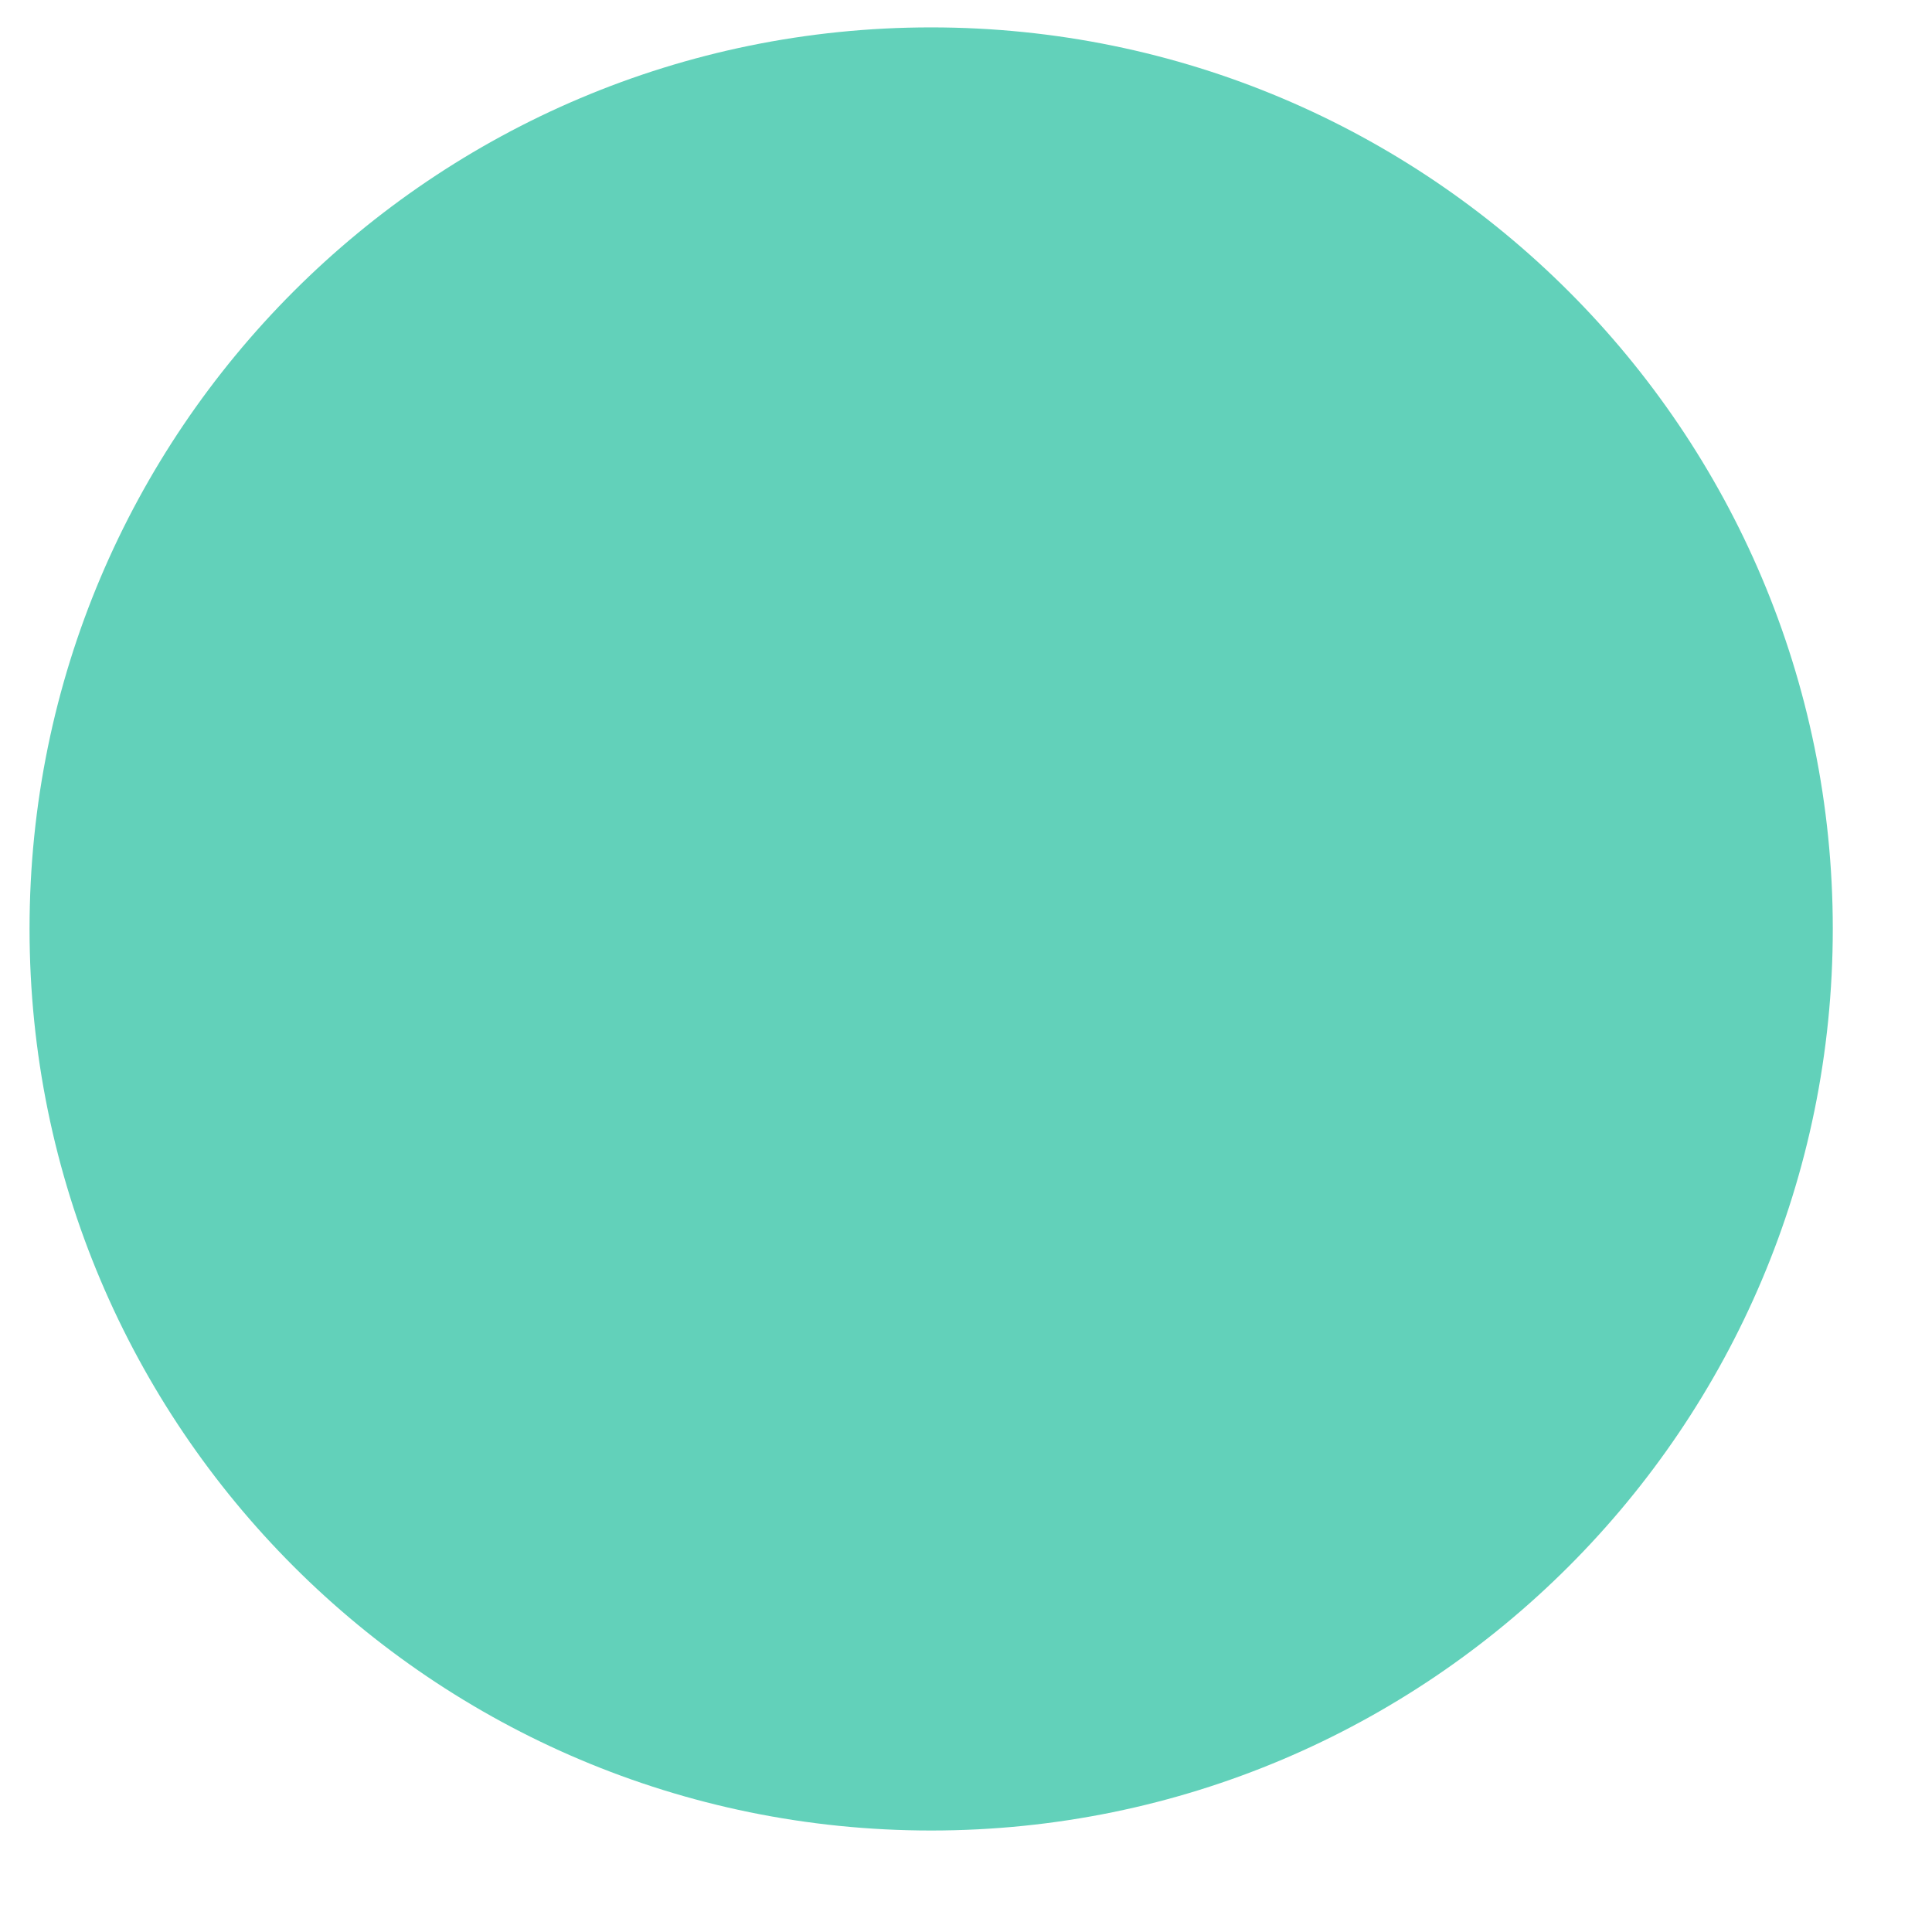
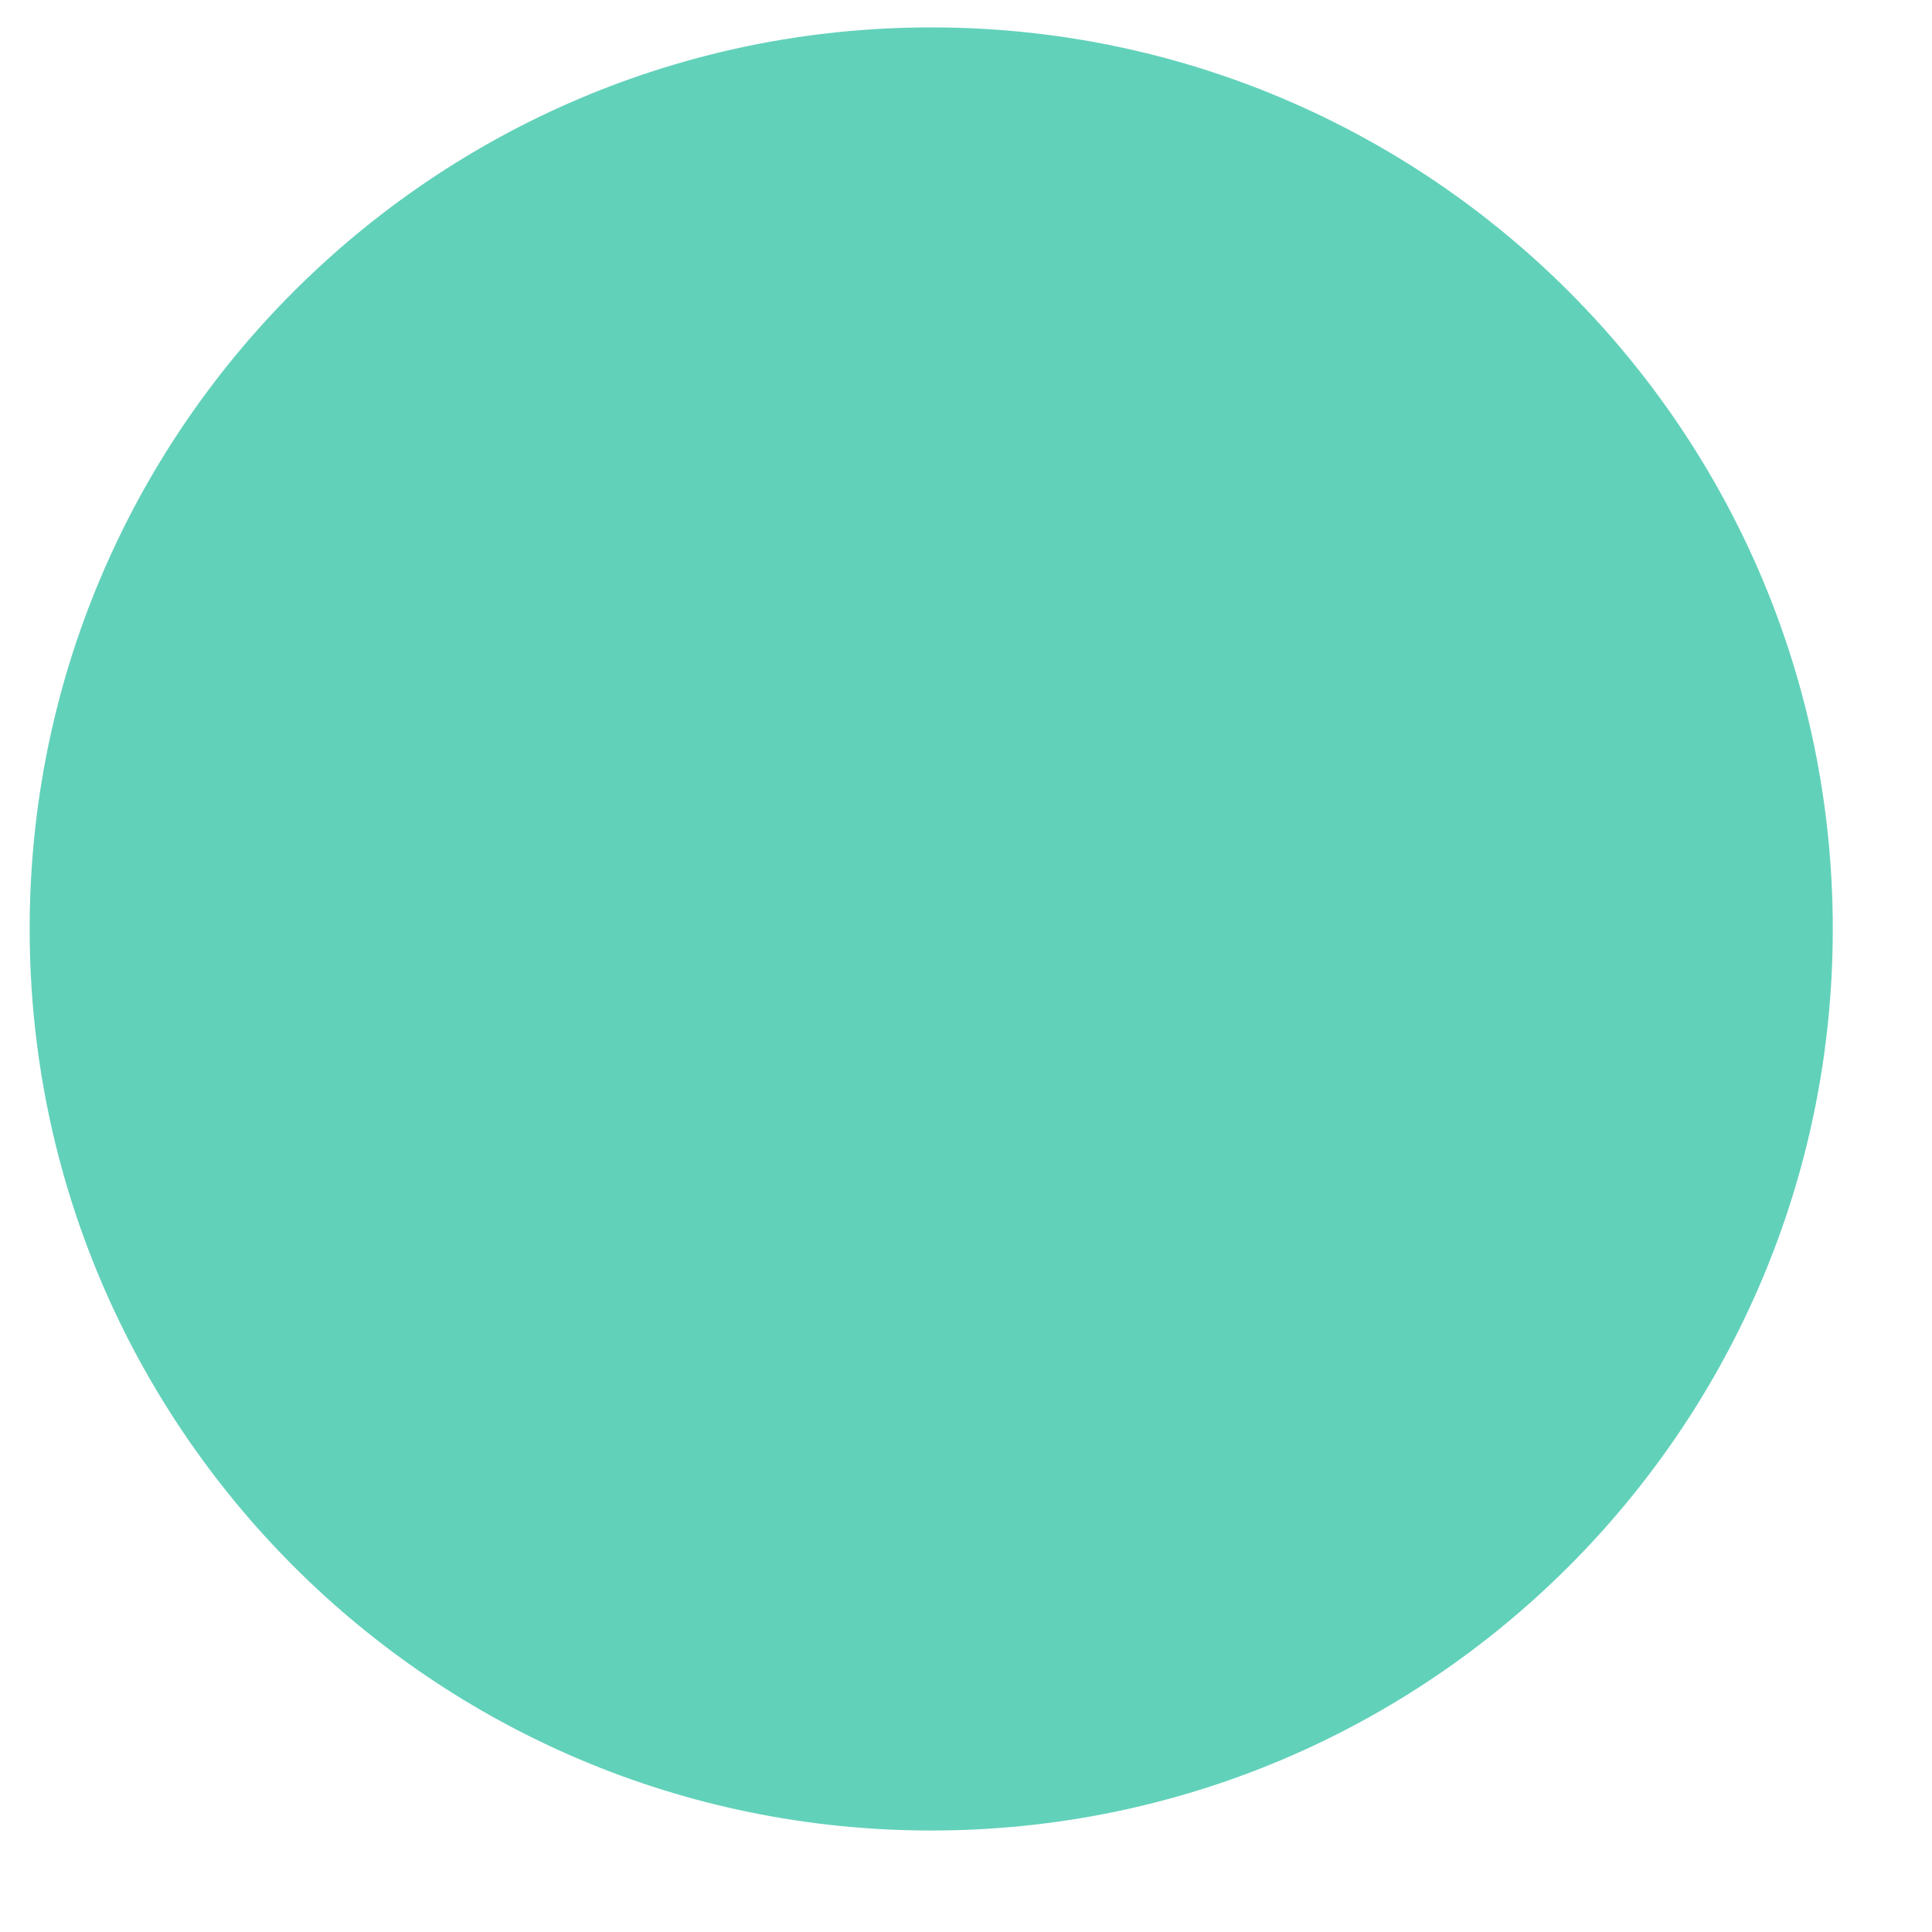
<svg xmlns="http://www.w3.org/2000/svg" width="17" height="17" viewBox="0 0 17 17" fill="none">
-   <path fill-rule="evenodd" clip-rule="evenodd" d="M8.193 0.241C12.575 0.241 16.127 3.792 16.127 8.173C16.127 12.555 12.575 16.107 8.193 16.107C3.812 16.107 0.26 12.555 0.26 8.173C0.26 3.792 3.812 0.241 8.193 0.241Z" fill="#62D1BA" />
+   <path fill-rule="evenodd" clip-rule="evenodd" d="M8.194.241c4.381 0 7.933 3.551 7.933 7.933 0 4.381-3.552 7.933-7.933 7.933-4.381 0-7.933-3.552-7.933-7.933 0-4.381 3.552-7.933 7.933-7.933Z" fill="#62D1BA" />
</svg>
